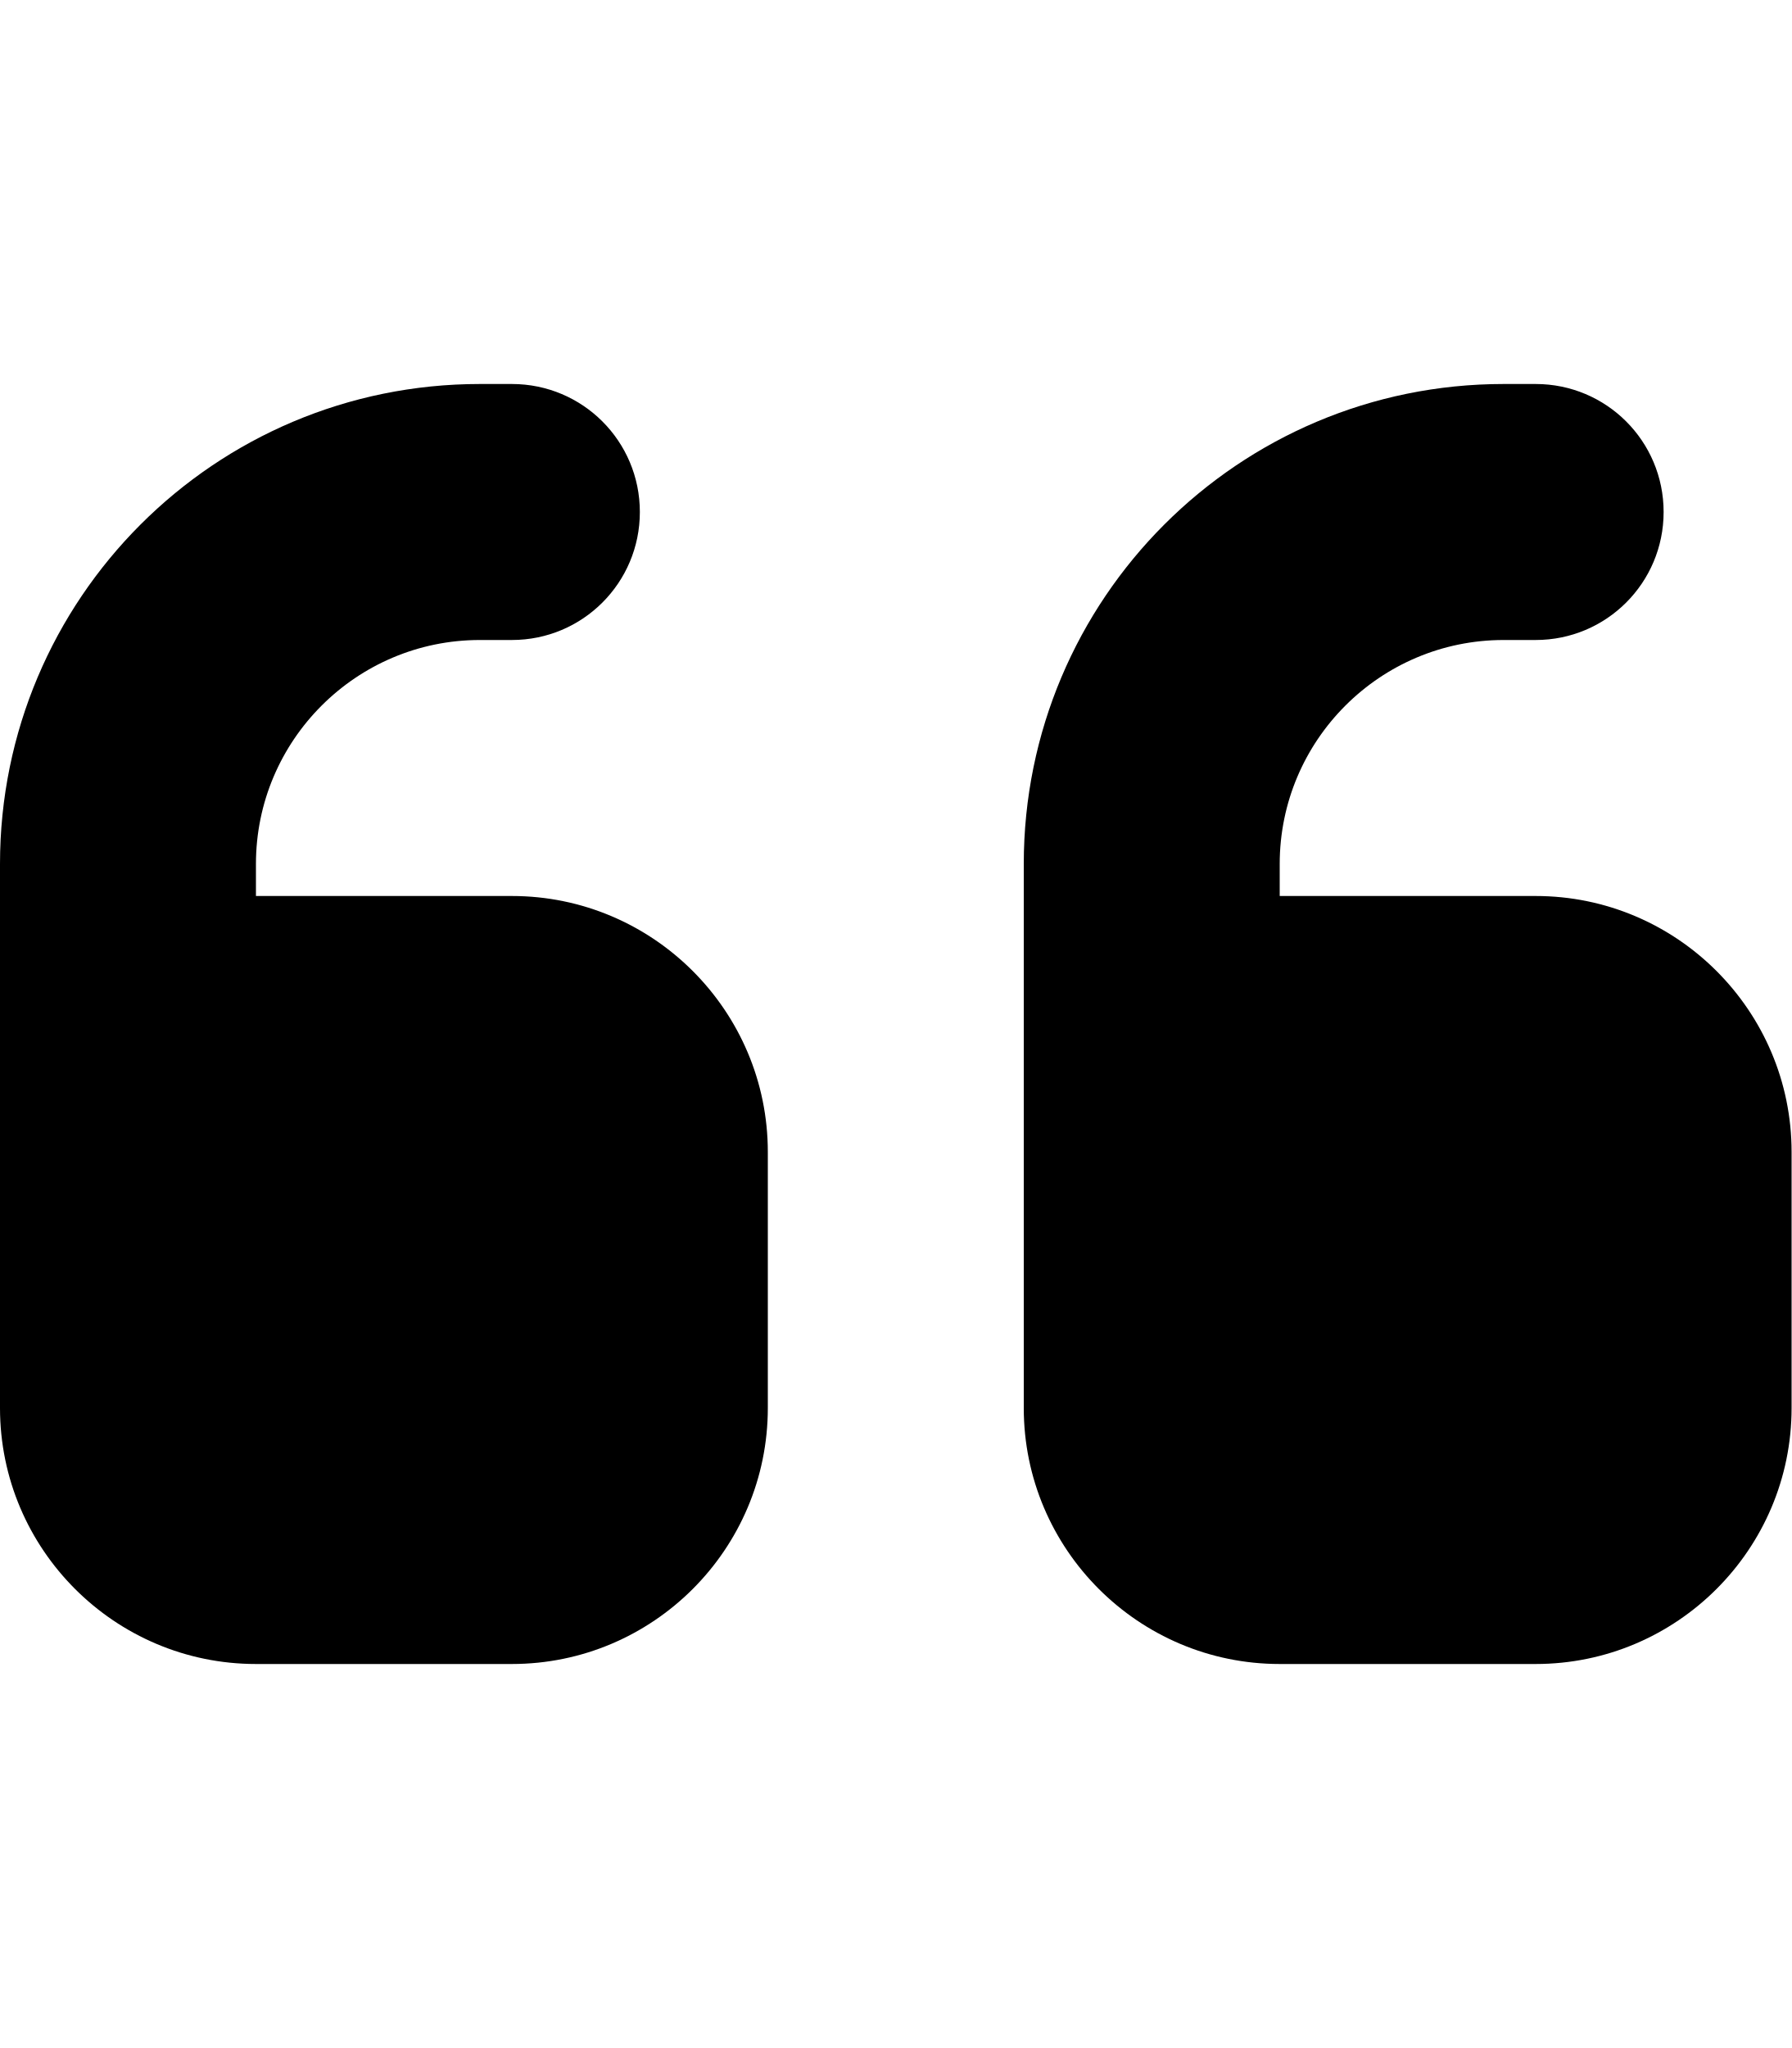
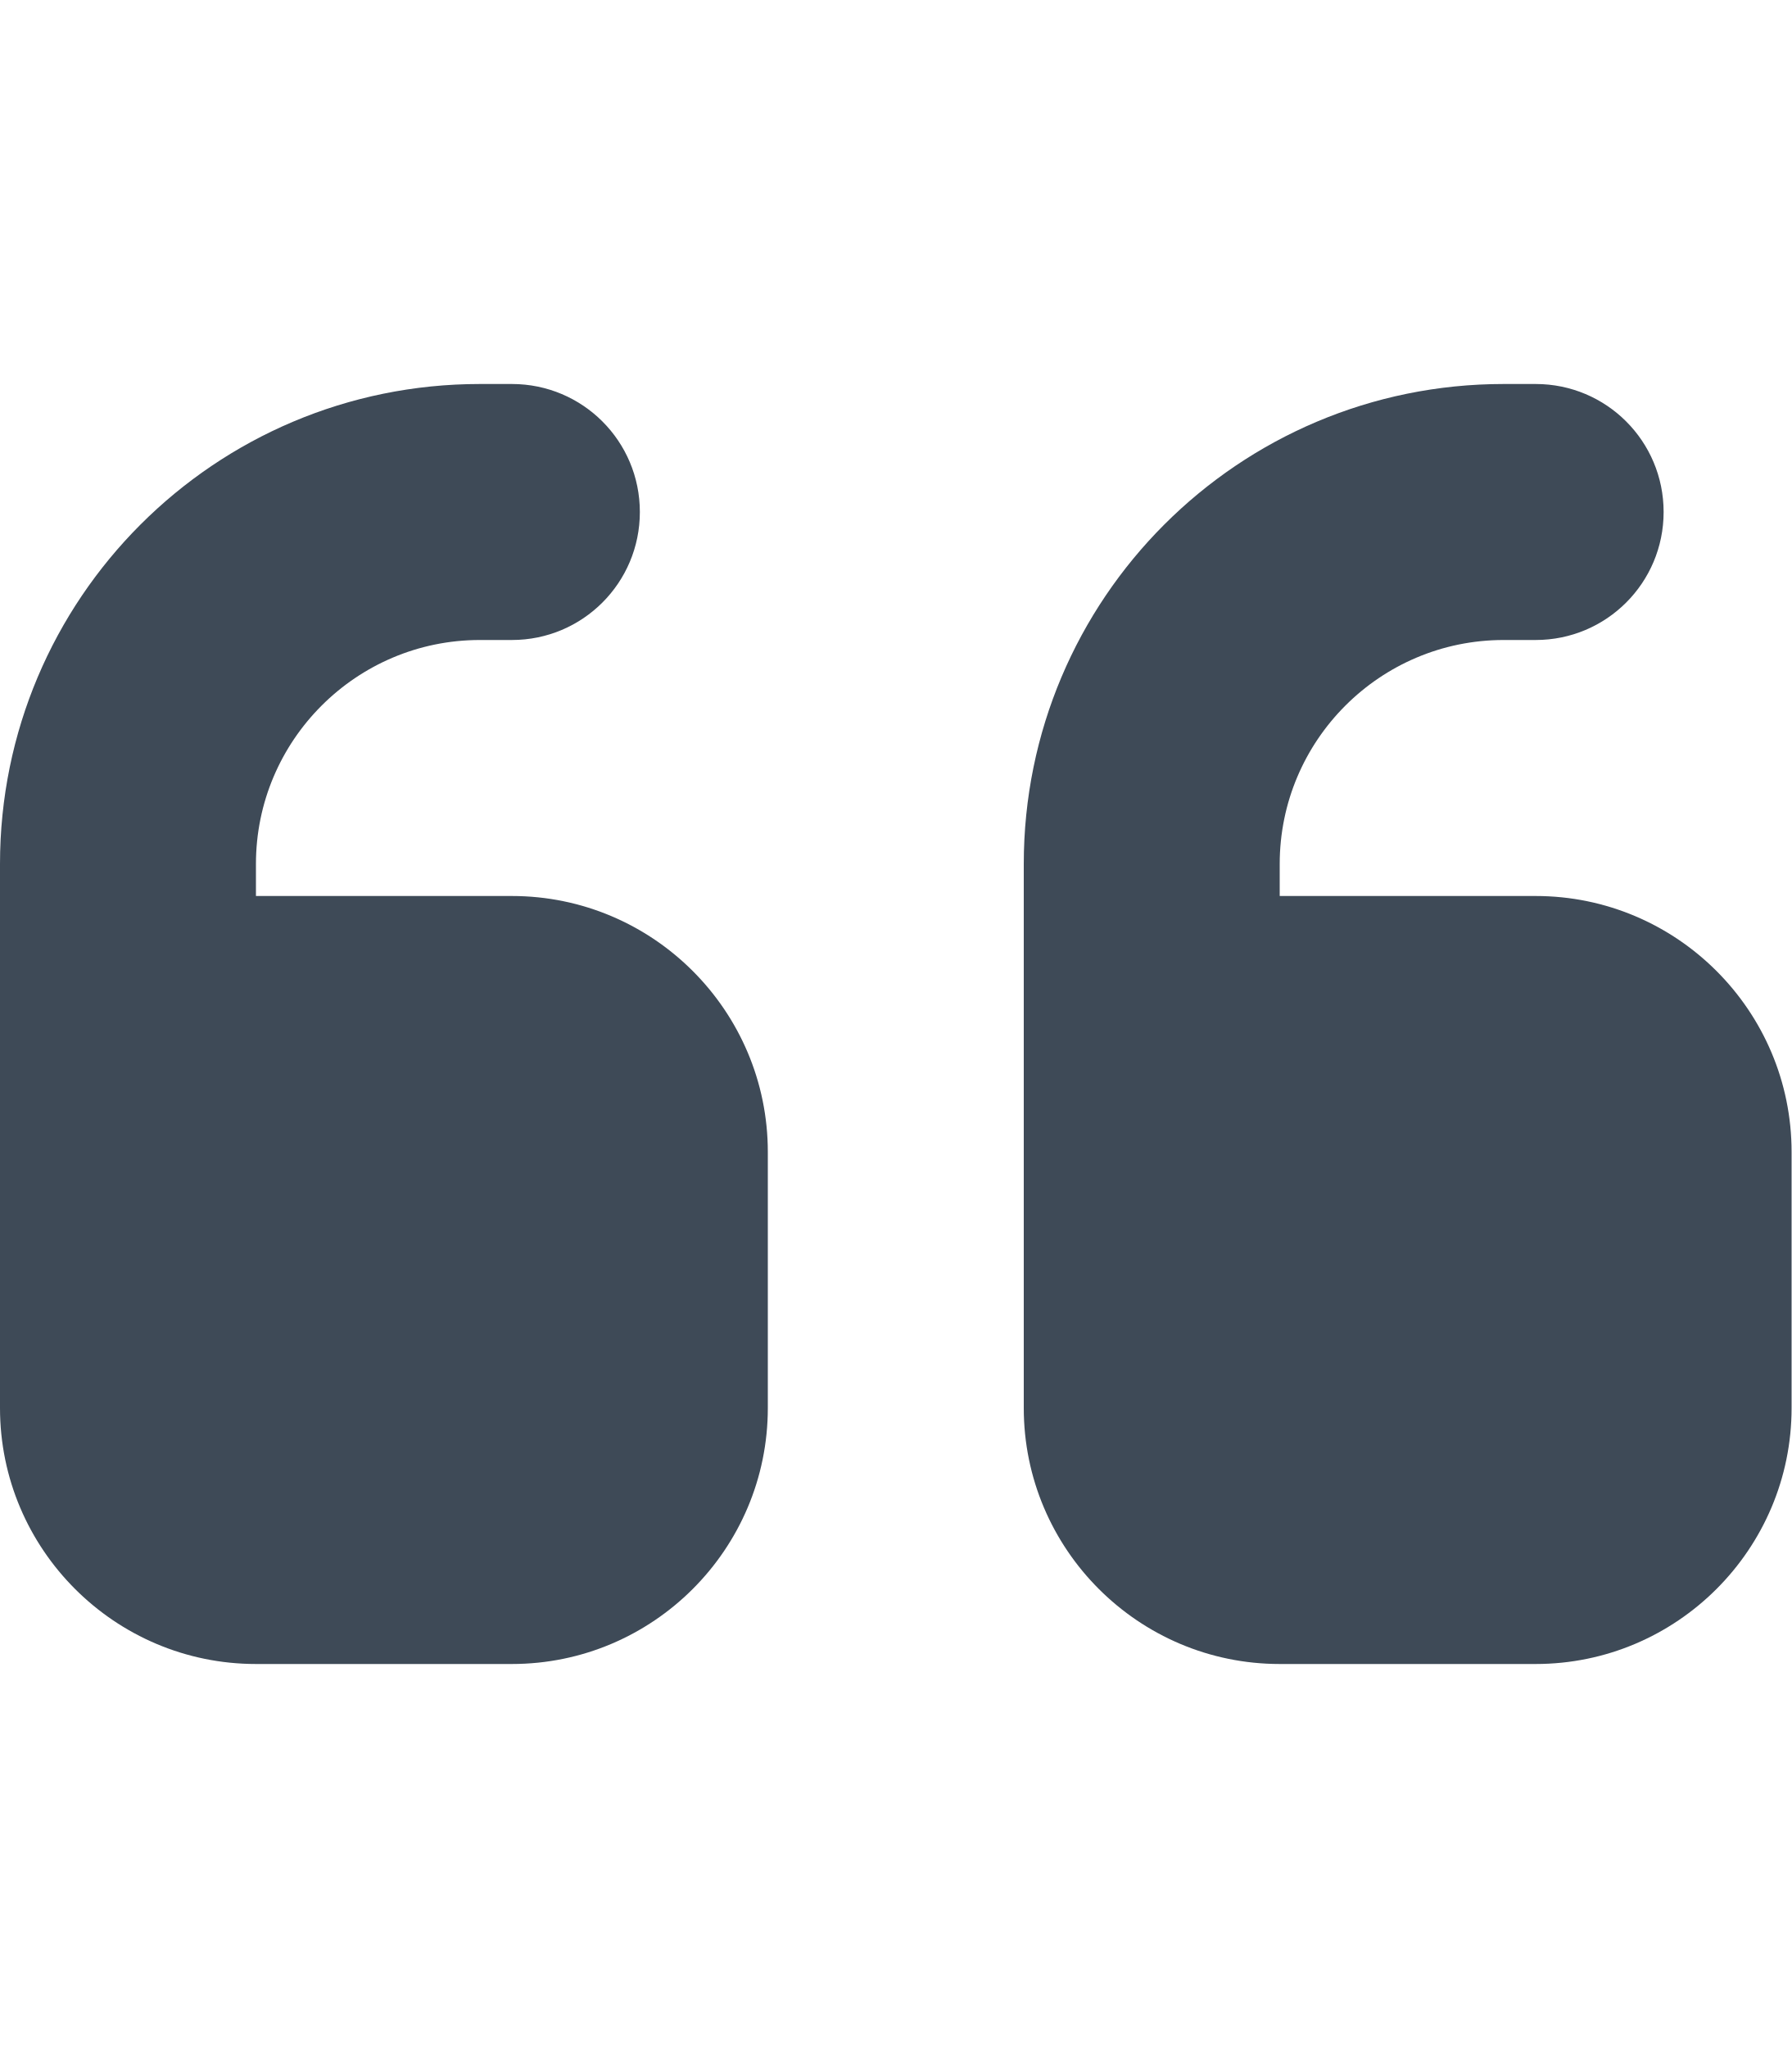
<svg xmlns="http://www.w3.org/2000/svg" viewBox="0 0 448 512">
-   <path d="M0 216C0 149.7 53.7 96 120 96h8c17.7 0 32 14.3 32 32s-14.3 32-32 32h-8c-30.9 0-56 25.1-56 56v8h64c35.3 0 64 28.7 64 64v64c0 35.3-28.7 64-64 64H64c-35.3 0-64-28.7-64-64V320 288 216zm256 0c0-66.3 53.7-120 120-120h8c17.7 0 32 14.3 32 32s-14.3 32-32 32h-8c-30.9 0-56 25.1-56 56v8h64c35.3 0 64 28.7 64 64v64c0 35.3-28.7 64-64 64H320c-35.3 0-64-28.7-64-64V320 288 216z" />
+   <path fill="#3E4A57" d="M0 216C0 149.7 53.7 96 120 96h8c17.7 0 32 14.3 32 32s-14.3 32-32 32h-8c-30.9 0-56 25.1-56 56v8h64c35.3 0 64 28.7 64 64v64c0 35.3-28.7 64-64 64H64c-35.3 0-64-28.7-64-64V320 288 216zm256 0c0-66.3 53.7-120 120-120h8c17.7 0 32 14.3 32 32s-14.3 32-32 32h-8c-30.9 0-56 25.1-56 56v8h64c35.3 0 64 28.7 64 64v64c0 35.3-28.7 64-64 64H320c-35.3 0-64-28.7-64-64V320 288 216z" />
</svg>
